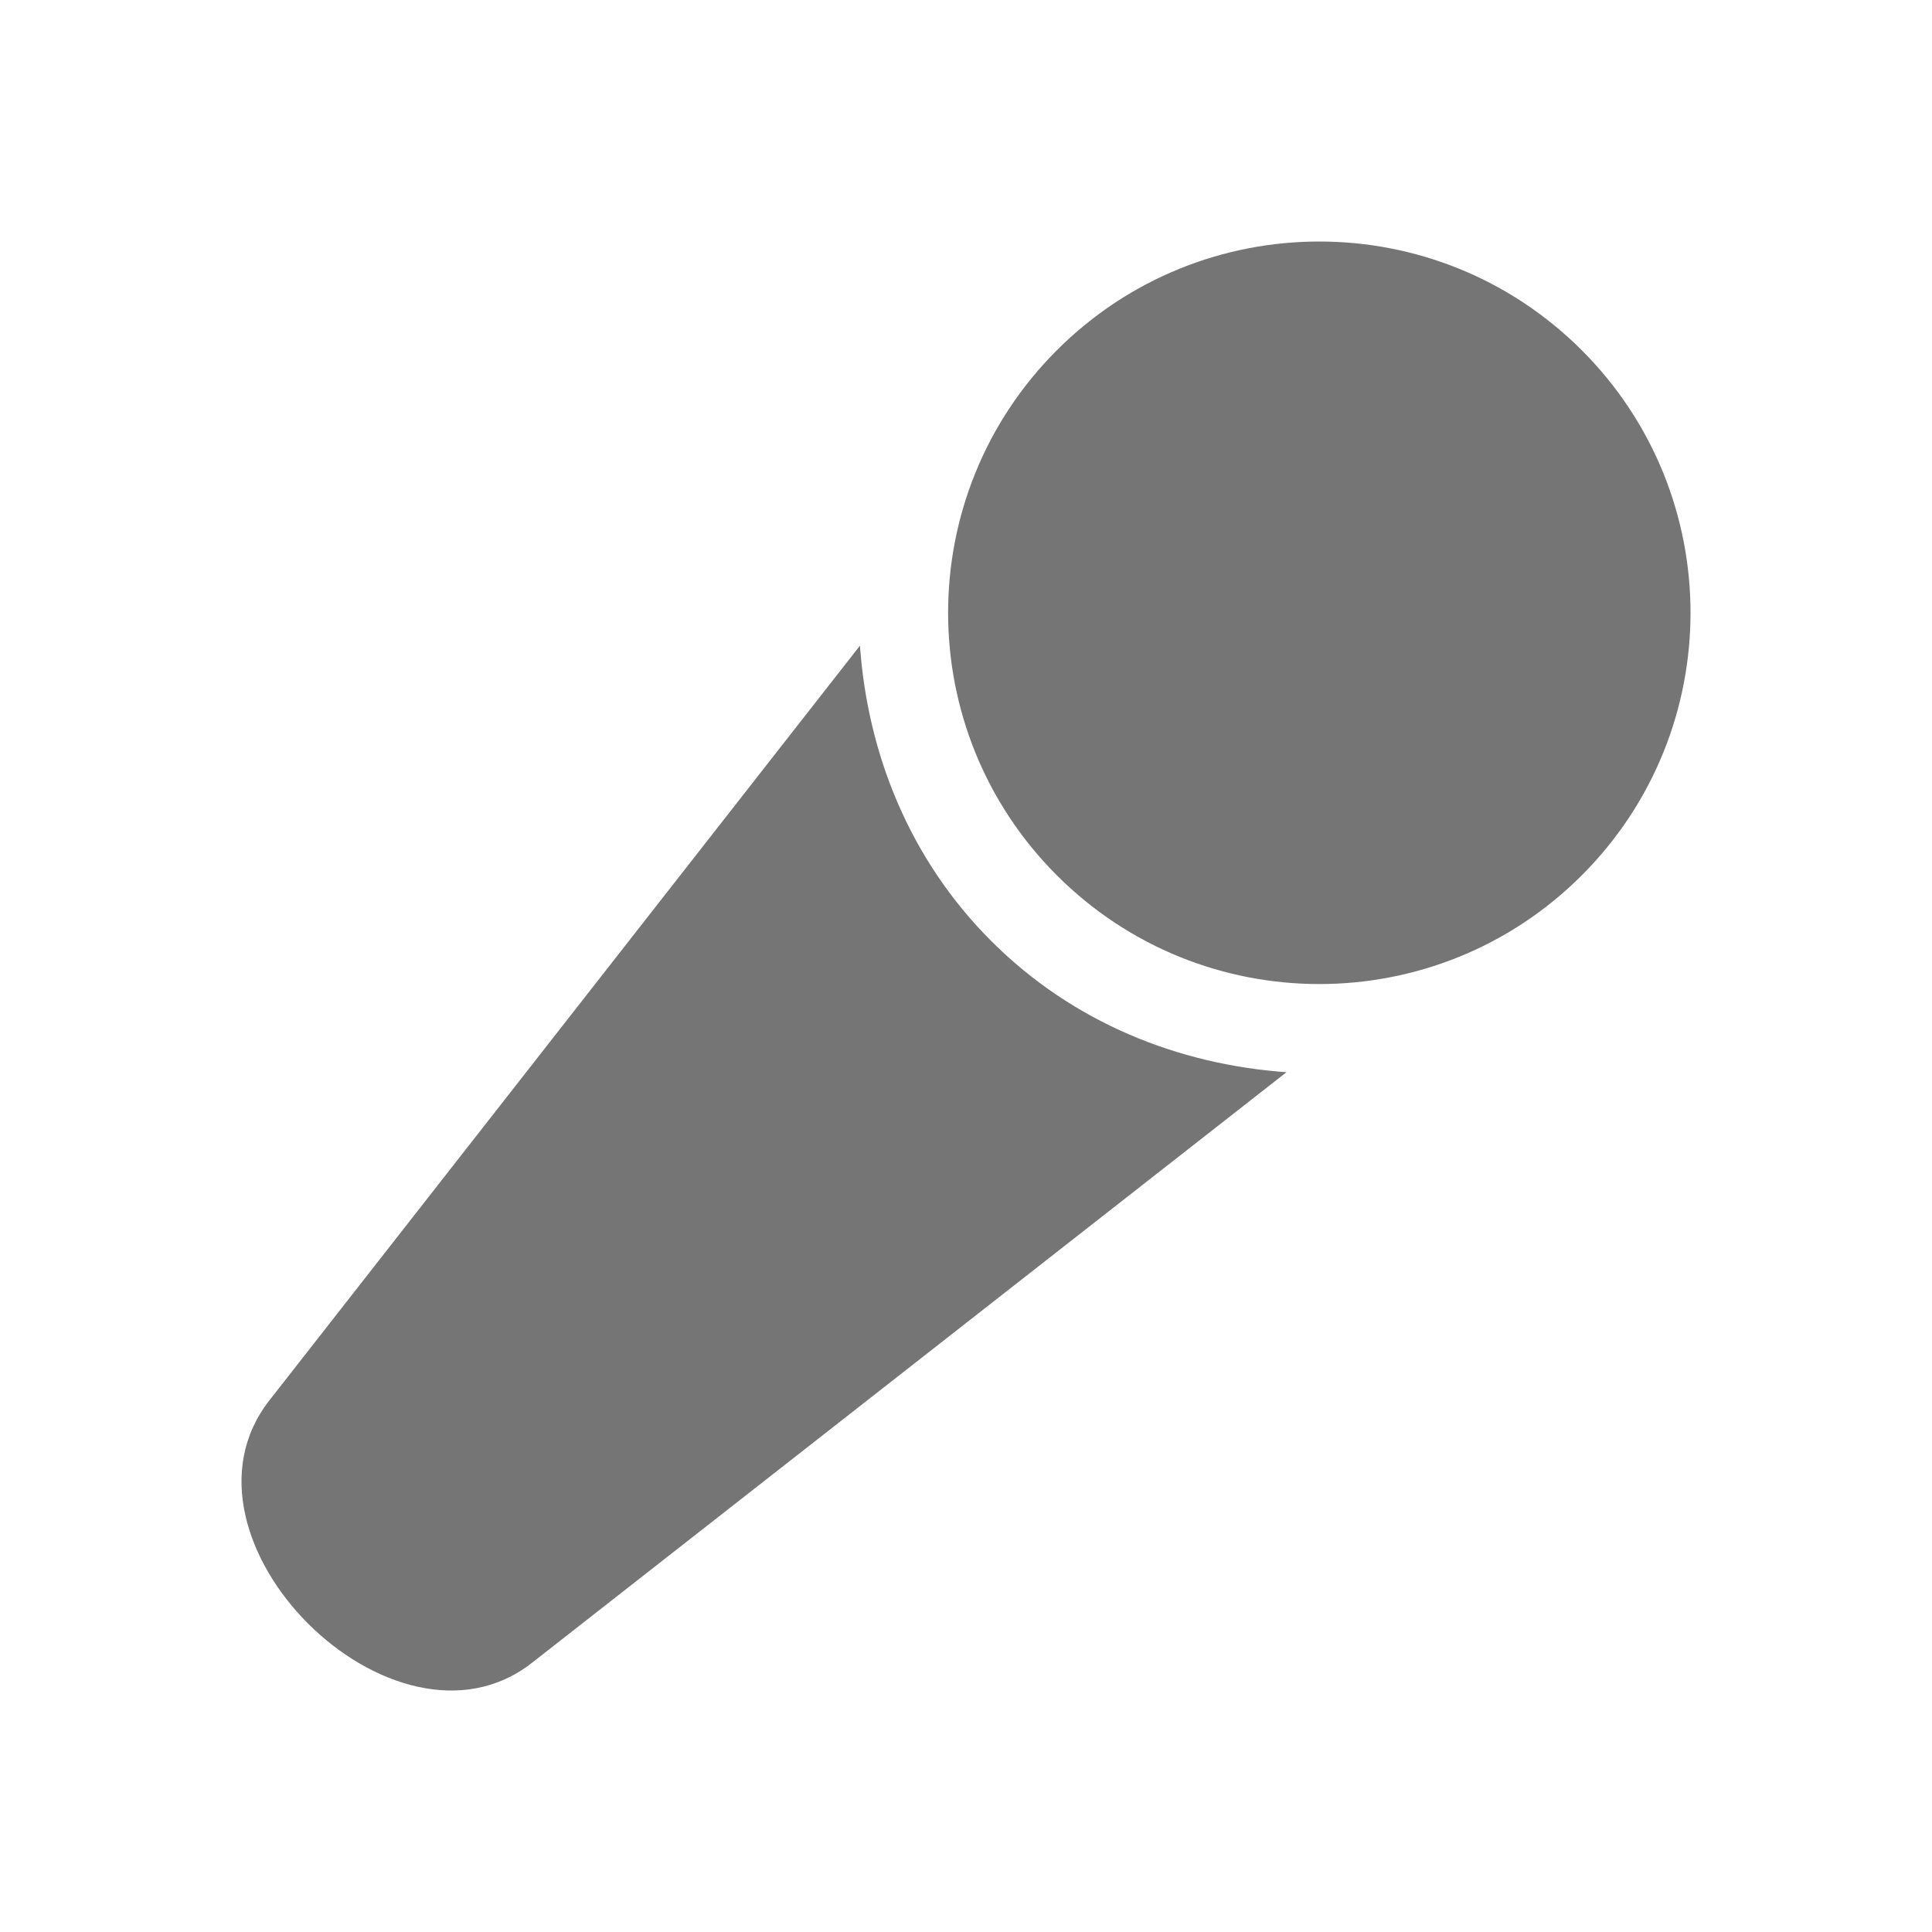
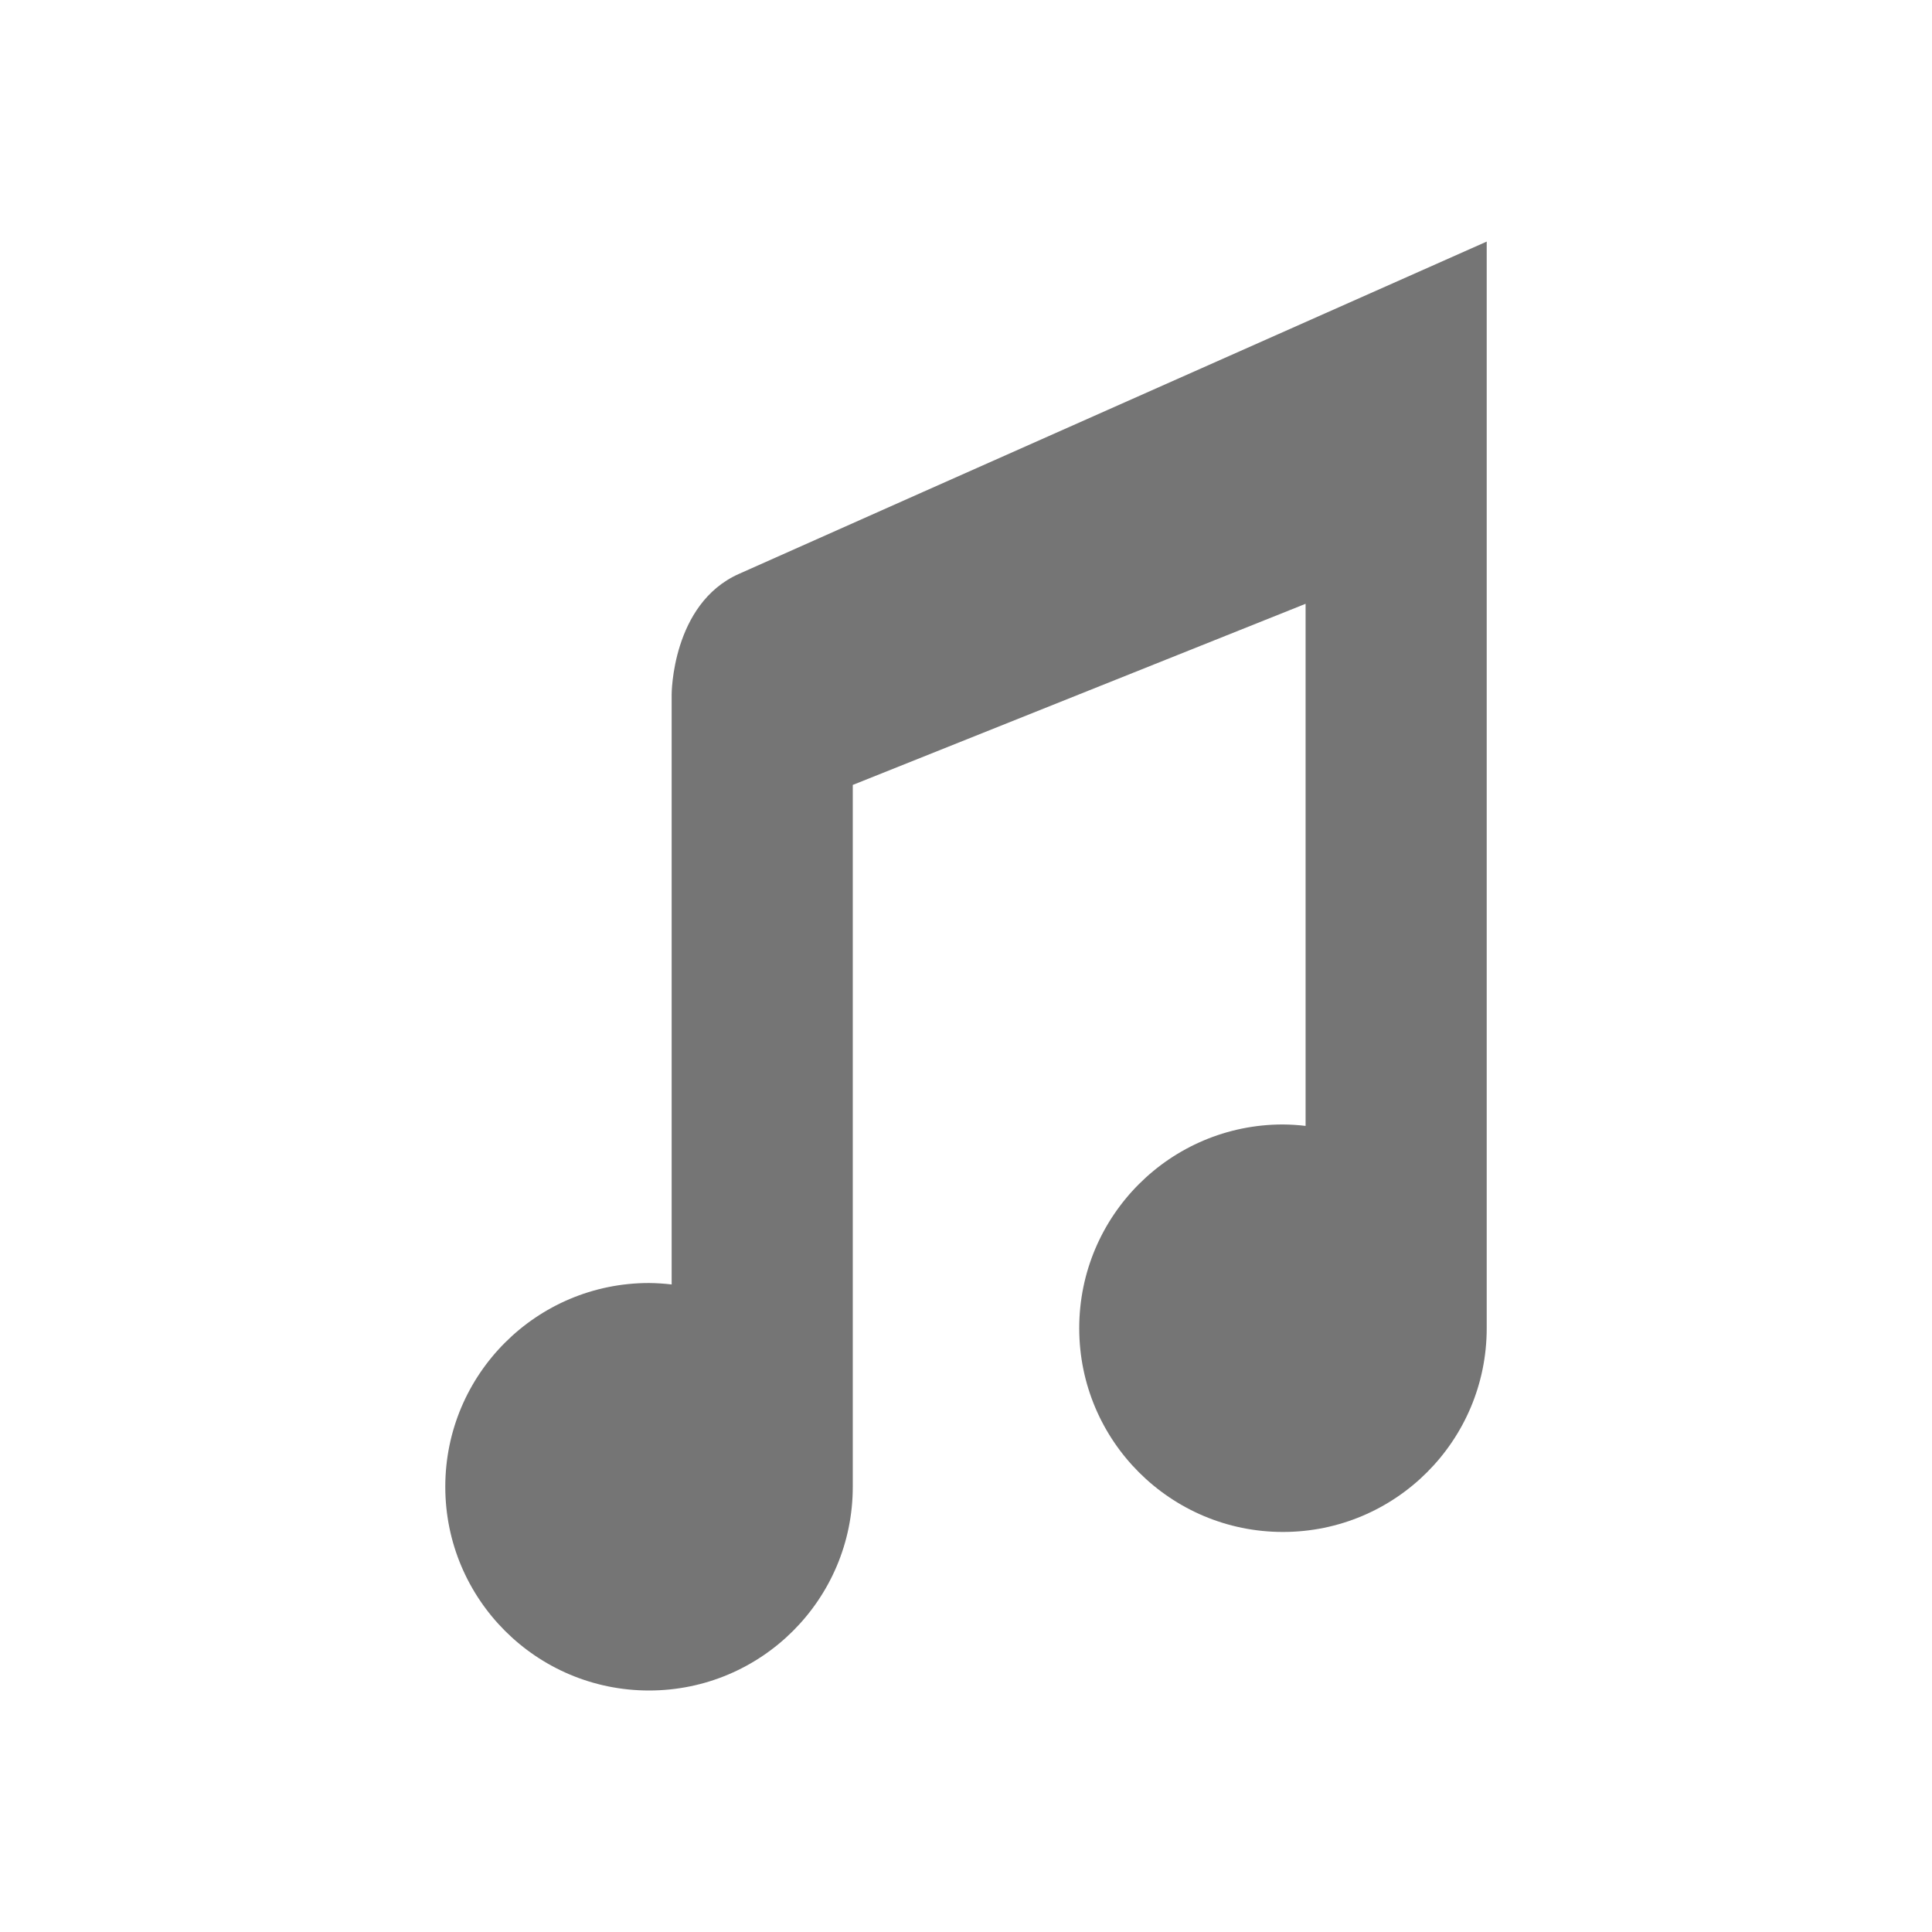
<svg xmlns="http://www.w3.org/2000/svg" width="48" height="48" id="svg4682" version="1.1">
  <defs id="defs4684" />
  <g id="layer1" transform="translate(0,-1004.362)">
-     <path id="path6959" d="m 39.299,1013.064 c -3.602,-3.602 -9.441,-3.602 -13.042,0 -3.602,3.602 -3.602,9.443 0,13.045 3.602,3.602 9.441,3.602 13.042,0 3.602,-3.602 3.602,-9.443 0,-13.045 z m -17.933,7.338 -14.673,18.752 c -2.696,3.446 3.109,9.193 6.521,6.522 l 18.748,-14.675 c -2.67,-0.19 -5.295,-1.219 -7.336,-3.261 -2.041,-2.042 -3.071,-4.667 -3.261,-7.338 z" style="color:#000000;display:inline;overflow:visible;visibility:visible;fill:#757575;fill-opacity:1;fill-rule:nonzero;stroke:none;stroke-width:0.018;marker:none;enable-background:accumulate" />
+     <path style="color:#000000;display:inline;overflow:visible;visibility:visible;opacity:1;fill:#757575;fill-opacity:1;fill-rule:nonzero;stroke:none;stroke-width:3.986;stroke-linecap:round;stroke-linejoin:round;stroke-miterlimit:4;stroke-dasharray:none;stroke-dashoffset:0;stroke-opacity:1;marker:none;enable-background:accumulate" d="m 36.937,1010.364 c -6.459,2.872 -12.478,5.536 -18.58,8.257 -1.67,0.745 -1.67,2.993 -1.67,2.993 v 14.66 c -0.187,-0.022 -0.374,-0.034 -0.562,-0.036 -2.796,0 -5.062,2.267 -5.062,5.062 0,2.796 2.267,5.062 5.062,5.062 2.796,0 5.062,-2.266 5.062,-5.062 v -17.437 l 11.25,-4.5 v 12.972 c -0.187,-0.023 -0.374,-0.034 -0.562,-0.036 -2.796,0 -5.062,2.267 -5.062,5.062 0,2.796 2.267,5.062 5.062,5.062 2.796,0 5.062,-2.266 5.062,-5.062 v -26.999 z" id="path7165" />
  </g>
</svg>
